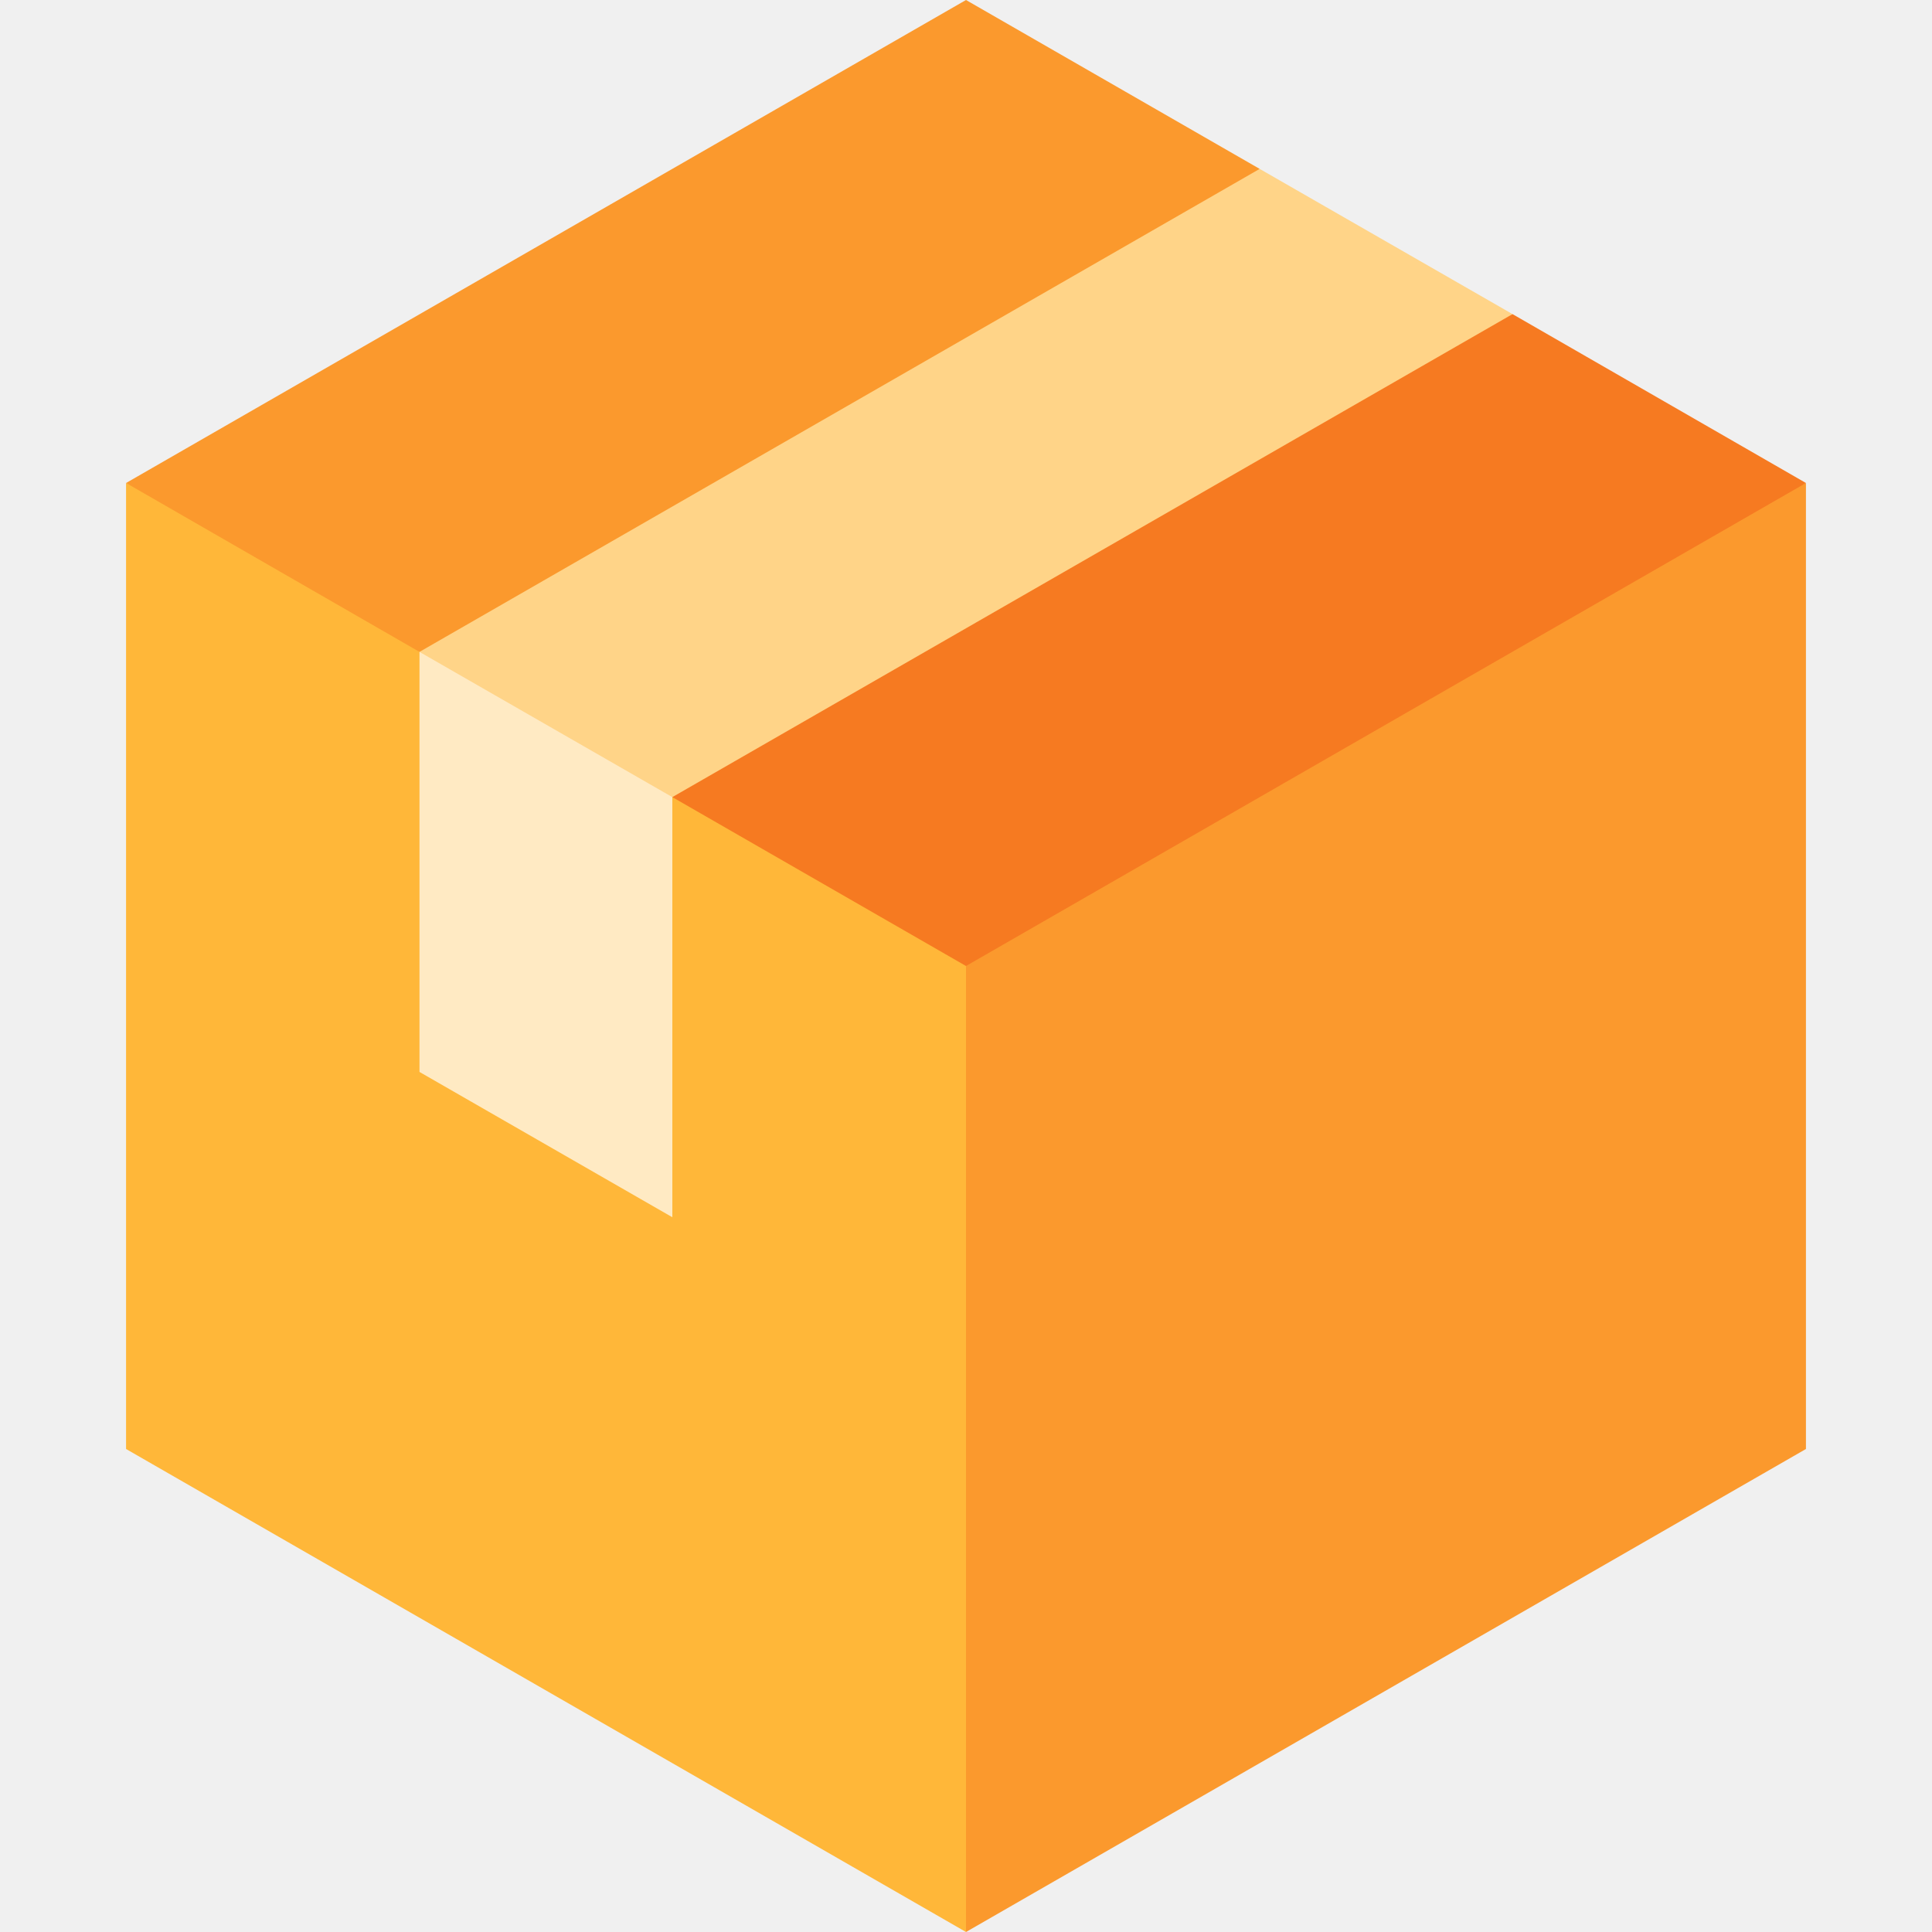
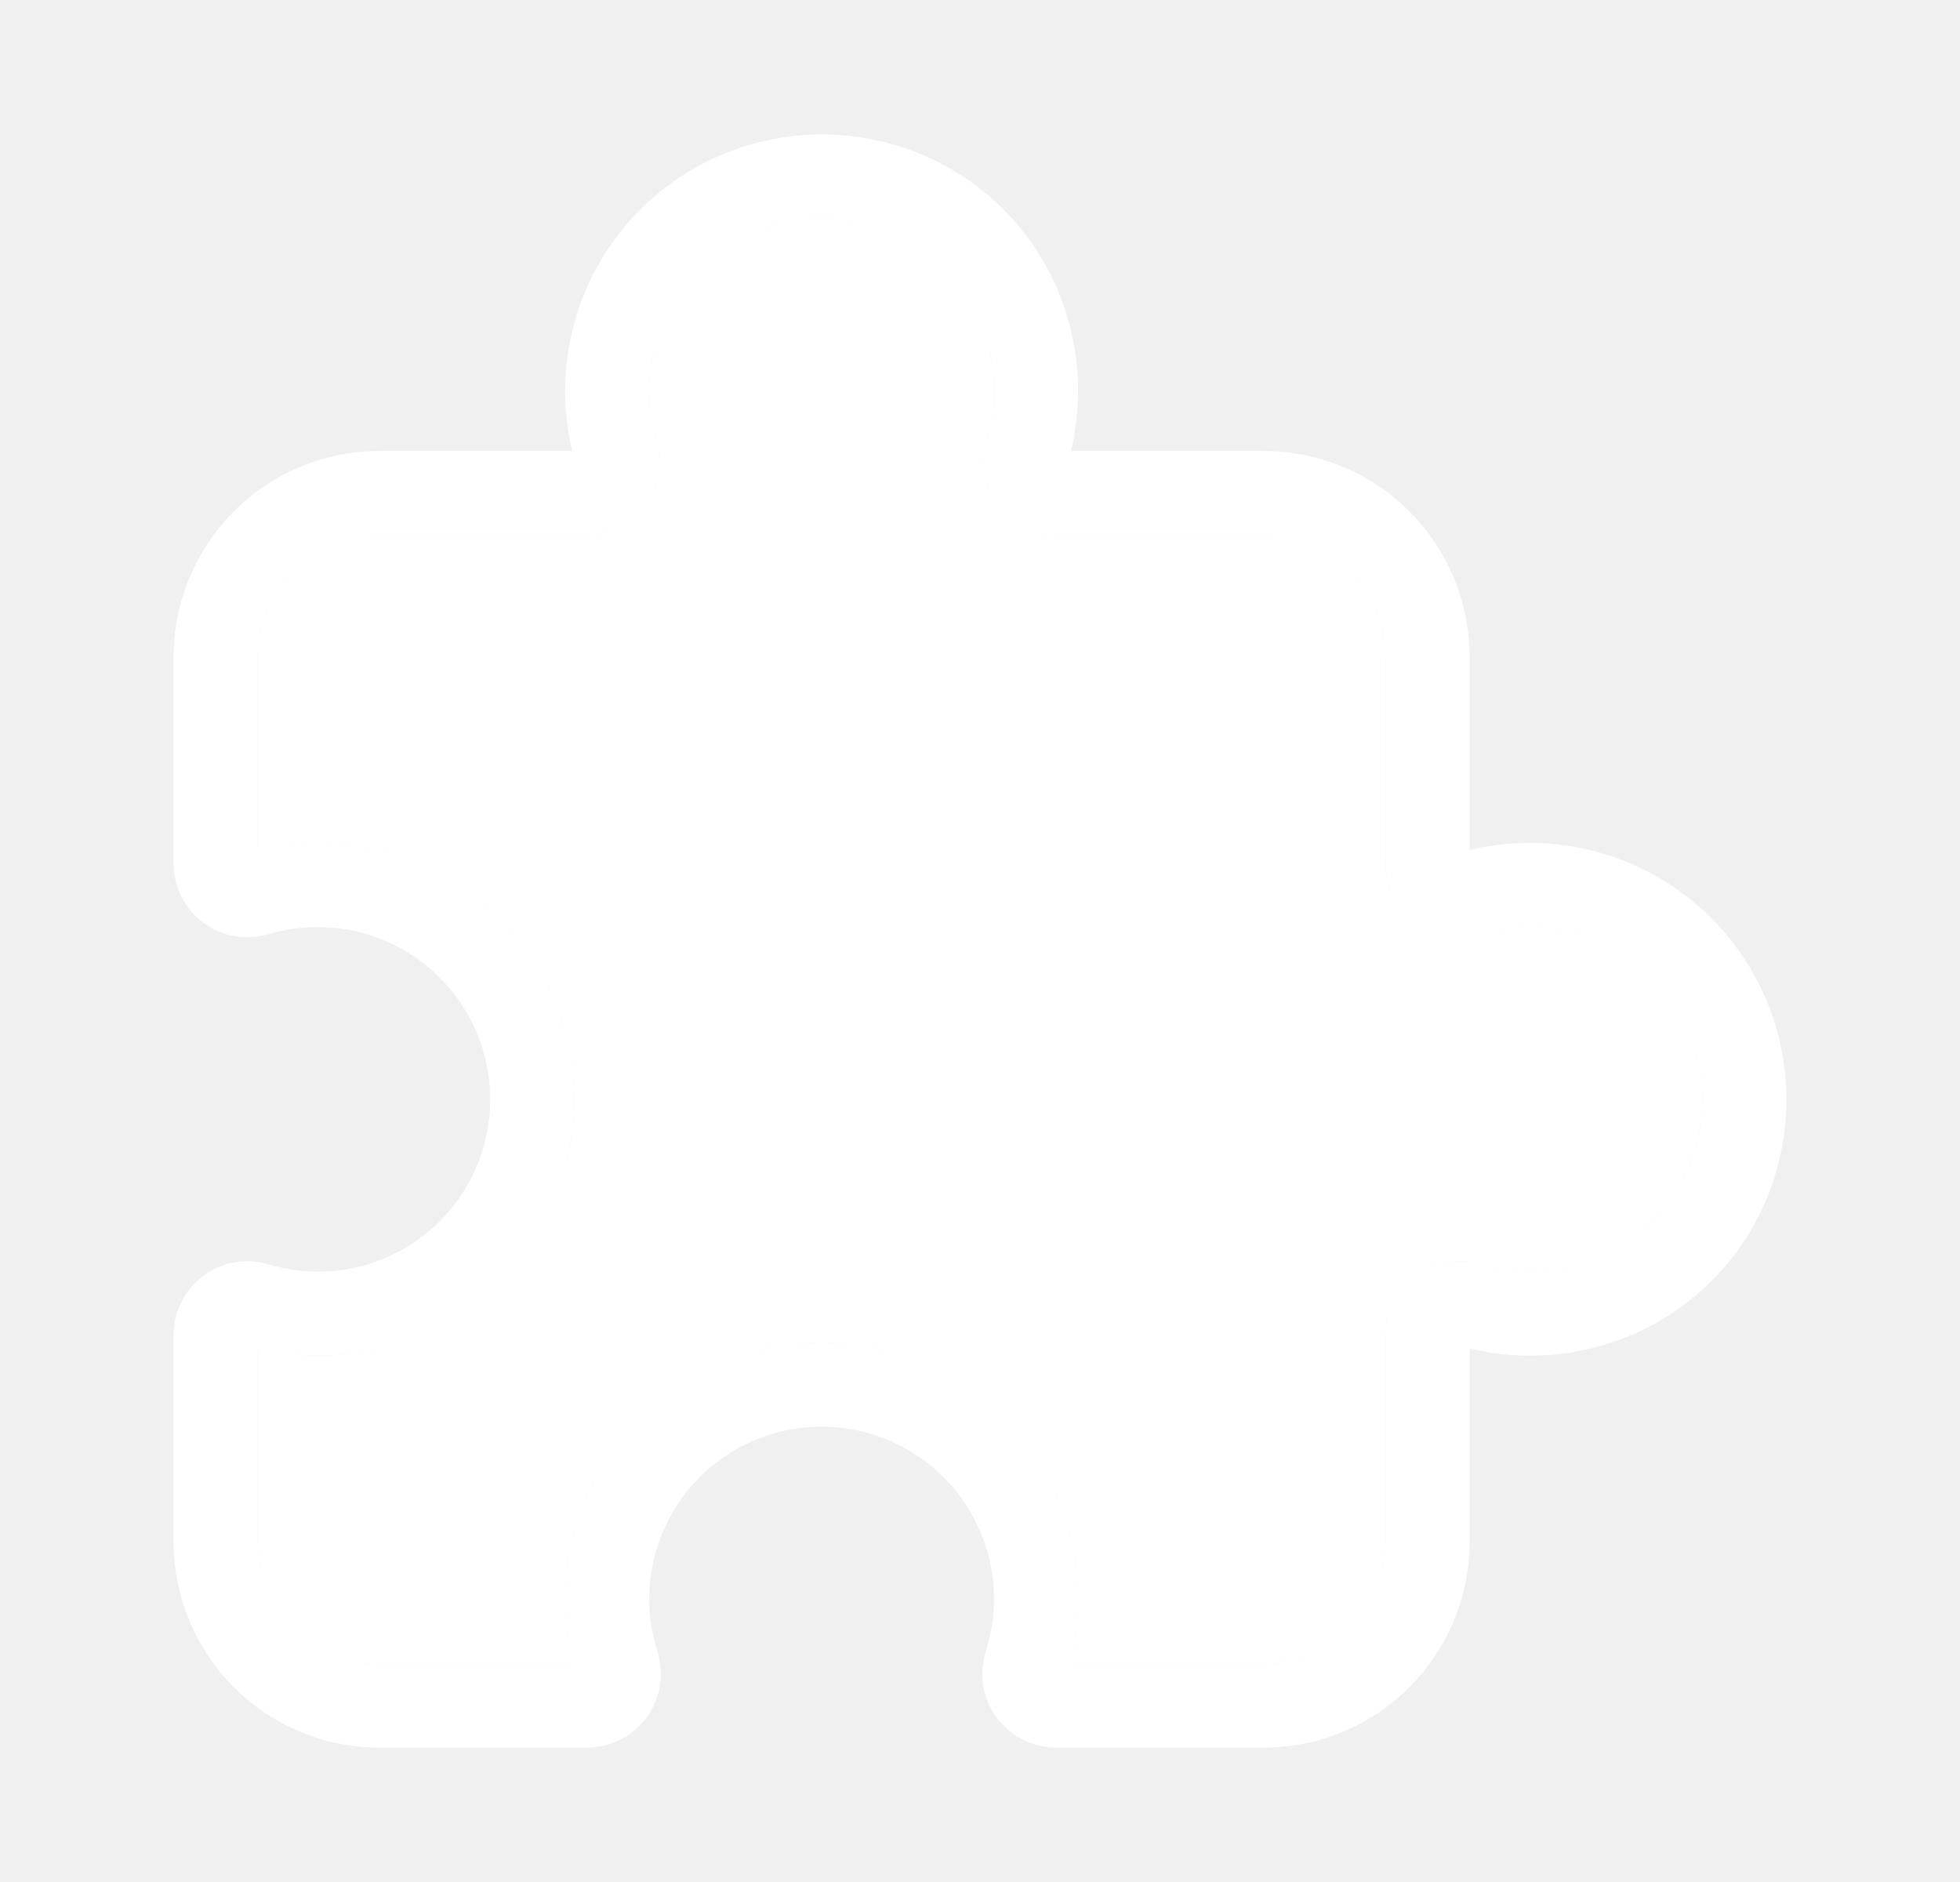
- <svg xmlns="http://www.w3.org/2000/svg" width="24px" height="24px" viewBox="0 0 24 24" version="1.1">
-   <g id="surface1">
-     <path style=" stroke:none;fill-rule:nonzero;fill:rgb(98.431%,60%,17.647%);fill-opacity:1;" d="M 10.434 10.957 L 12 24 L 22.434 18 L 22.434 6 Z M 10.434 10.957 " />
-     <path style=" stroke:none;fill-rule:nonzero;fill:rgb(100%,71.765%,22.353%);fill-opacity:1;" d="M 12 10.434 L 12 24 L 1.566 18 L 1.566 6 Z M 12 10.434 " />
-     <path style=" stroke:none;fill-rule:nonzero;fill:rgb(98.431%,60%,17.647%);fill-opacity:1;" d="M 1.566 6 L 5.211 8.098 L 12.125 6.066 L 15.648 2.098 L 12 0 Z M 1.566 6 " />
-     <path style=" stroke:none;fill-rule:nonzero;fill:rgb(96.471%,47.843%,12.941%);fill-opacity:1;" d="M 8.352 9.902 L 12 12 L 22.434 6 L 18.789 3.902 L 11.824 5.961 Z M 8.352 9.902 " />
-     <path style=" stroke:none;fill-rule:nonzero;fill:rgb(100%,91.765%,76.471%);fill-opacity:1;" d="M 8.352 15.121 L 5.211 13.316 L 5.211 8.098 L 8.238 8.332 L 8.352 9.902 Z M 8.352 15.121 " />
-     <path style=" stroke:none;fill-rule:nonzero;fill:rgb(100%,83.137%,53.333%);fill-opacity:1;" d="M 5.211 8.098 L 15.648 2.098 L 18.789 3.902 L 8.352 9.902 Z M 5.211 8.098 " />
-   </g>
+ <svg xmlns="http://www.w3.org/2000/svg" width="25" height="24" viewBox="0 0 25 24" fill="none">
+   <path d="M19.514 10.749C19.255 10.749 18.997 10.779 18.745 10.84V8.374C18.744 7.679 18.468 7.012 17.976 6.521C17.484 6.029 16.817 5.753 16.122 5.752H13.66C13.786 5.222 13.78 4.669 13.642 4.142C13.486 3.545 13.163 3.005 12.711 2.585C12.258 2.165 11.696 1.883 11.089 1.771C9.998 1.565 8.876 1.926 8.111 2.73C7.345 3.534 7.039 4.672 7.299 5.752H4.837C4.142 5.753 3.475 6.029 2.984 6.521C2.492 7.012 2.215 7.679 2.214 8.374V11.011C2.214 11.309 2.355 11.588 2.593 11.766C2.832 11.943 3.14 11.997 3.424 11.912C3.835 11.791 4.272 11.792 4.682 11.914C5.092 12.037 5.457 12.276 5.734 12.603C6.217 13.175 6.376 13.954 6.154 14.67C5.933 15.385 5.362 15.939 4.64 16.138C4.241 16.247 3.82 16.242 3.424 16.123C3.139 16.038 2.831 16.093 2.593 16.27C2.355 16.448 2.214 16.727 2.214 17.024V19.663C2.215 20.358 2.492 21.025 2.983 21.517C3.475 22.008 4.142 22.285 4.837 22.286H7.489C7.79 22.285 8.072 22.142 8.249 21.899C8.426 21.655 8.476 21.343 8.384 21.056C8.172 20.388 8.292 19.659 8.706 19.093C9.12 18.527 9.78 18.193 10.481 18.194C11.182 18.194 11.841 18.529 12.255 19.095C12.669 19.661 12.788 20.39 12.575 21.058C12.483 21.345 12.534 21.657 12.711 21.9C12.888 22.142 13.17 22.286 13.47 22.286H16.122C16.817 22.285 17.484 22.008 17.976 21.517C18.468 21.025 18.744 20.358 18.745 19.663V17.196C19.302 17.33 19.885 17.317 20.435 17.158C21.03 16.987 21.563 16.649 21.972 16.185C22.382 15.721 22.65 15.15 22.745 14.538C22.896 13.592 22.625 12.627 22.003 11.899C21.382 11.17 20.472 10.75 19.514 10.749ZM21.685 14.375C21.618 14.782 21.438 15.163 21.165 15.473C20.891 15.782 20.537 16.009 20.141 16.127C19.729 16.246 19.292 16.244 18.881 16.123C18.597 16.037 18.289 16.091 18.051 16.269C17.812 16.446 17.672 16.726 17.673 17.023V19.663C17.672 20.074 17.509 20.468 17.218 20.759C16.927 21.049 16.533 21.213 16.122 21.213H13.646C13.9 20.233 13.686 19.191 13.067 18.39C12.447 17.59 11.492 17.121 10.48 17.121C9.467 17.121 8.512 17.59 7.893 18.39C7.273 19.191 7.059 20.233 7.313 21.213H4.837C4.426 21.213 4.032 21.049 3.741 20.759C3.451 20.468 3.287 20.074 3.287 19.663V17.197C3.823 17.324 4.381 17.317 4.913 17.175C5.512 17.016 6.053 16.688 6.472 16.231C6.89 15.774 7.168 15.207 7.274 14.596C7.466 13.509 7.098 12.398 6.295 11.641C5.491 10.884 4.36 10.582 3.287 10.839V8.374C3.287 7.963 3.451 7.569 3.742 7.279C4.032 6.988 4.426 6.825 4.837 6.824H7.472C7.769 6.824 8.049 6.683 8.226 6.445C8.404 6.206 8.458 5.898 8.372 5.613C8.173 4.947 8.3 4.226 8.715 3.668C9.131 3.111 9.785 2.782 10.48 2.783C11.175 2.783 11.83 3.112 12.244 3.67C12.659 4.227 12.786 4.948 12.586 5.614C12.501 5.899 12.555 6.207 12.733 6.446C12.91 6.684 13.19 6.824 13.487 6.824H16.122C16.533 6.825 16.927 6.988 17.218 7.279C17.508 7.569 17.672 7.963 17.672 8.374V11.012C17.672 11.31 17.813 11.59 18.052 11.767C18.291 11.944 18.599 11.998 18.884 11.913C19.61 11.697 20.396 11.869 20.965 12.37C21.534 12.87 21.806 13.627 21.685 14.375Z" fill="white" />
+   <path d="M21.685 14.375C21.618 14.782 21.438 15.163 21.165 15.473C20.891 15.782 20.537 16.009 20.141 16.127C19.729 16.246 19.292 16.244 18.881 16.123C18.597 16.037 18.289 16.091 18.051 16.269C17.812 16.446 17.672 16.726 17.673 17.023V19.663C17.672 20.074 17.509 20.468 17.218 20.759C16.927 21.049 16.533 21.213 16.122 21.213H13.646C13.9 20.233 13.686 19.191 13.067 18.39C12.447 17.59 11.492 17.121 10.48 17.121C9.467 17.121 8.512 17.59 7.893 18.39C7.273 19.191 7.059 20.233 7.313 21.213H4.837C4.426 21.213 4.032 21.049 3.741 20.759C3.451 20.468 3.287 20.074 3.287 19.663V17.197C3.823 17.324 4.381 17.317 4.913 17.175C5.512 17.016 6.053 16.688 6.472 16.231C6.89 15.774 7.168 15.207 7.274 14.596C7.466 13.509 7.098 12.398 6.295 11.641C5.491 10.884 4.36 10.582 3.287 10.839V8.374C3.287 7.963 3.451 7.569 3.742 7.279C4.032 6.988 4.426 6.825 4.837 6.824H7.472C7.769 6.824 8.049 6.683 8.226 6.445C8.404 6.206 8.458 5.898 8.372 5.613C8.173 4.947 8.3 4.226 8.715 3.668C9.131 3.111 9.785 2.782 10.48 2.783C11.175 2.783 11.83 3.112 12.244 3.67C12.659 4.227 12.786 4.948 12.586 5.614C12.501 5.899 12.555 6.207 12.733 6.446C12.91 6.684 13.19 6.824 13.487 6.824H16.122C16.533 6.825 16.927 6.988 17.218 7.279C17.508 7.569 17.672 7.963 17.672 8.374V11.012C17.672 11.31 17.813 11.59 18.052 11.767C18.291 11.944 18.599 11.998 18.884 11.913C19.61 11.697 20.396 11.869 20.965 12.37C21.534 12.87 21.806 13.627 21.685 14.375Z" fill="white" />
</svg>
